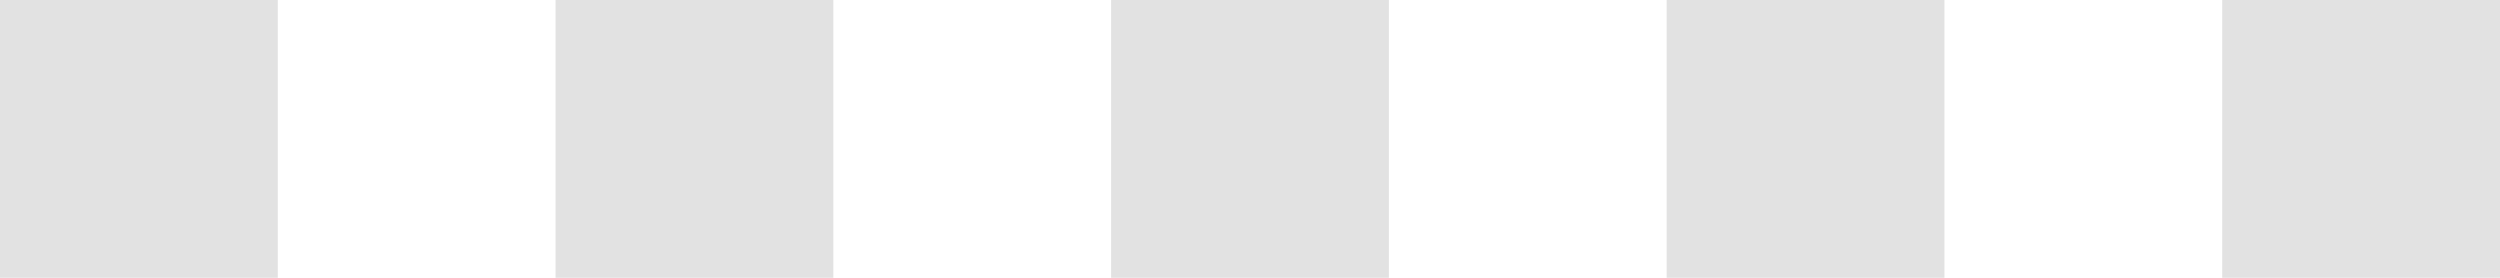
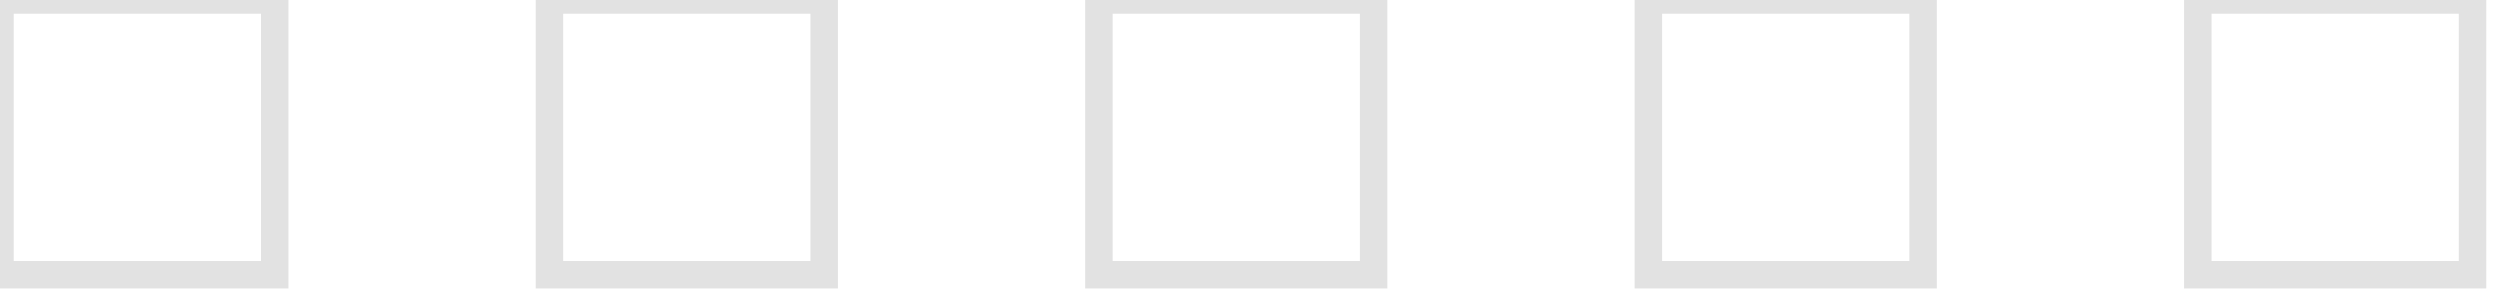
<svg xmlns="http://www.w3.org/2000/svg" xmlns:xlink="http://www.w3.org/1999/xlink" version="1.1">
  <defs>
-     <rect id="loadsquare" width="10" height="10" fill="#E2E2E2" stroke="none" />
+     <rect id="loadsquare" width="10" height="10" fill="none" stroke="#E2E2E2" stroke-width="1px" />
  </defs>
  <use id="square1" x="0" y="0" xlink:href="#loadsquare">
    <set id="square1effect" attributeName="opacity" attributeType="CSS" to="0" begin="0.5s;square5effect.end" dur="0.5s" />
  </use>
  <use id="square2" x="20" y="0" xlink:href="#loadsquare">
    <set id="square2effect" attributeName="opacity" attributeType="CSS" to="0" begin="square1effect.end" dur="0.5s" />
  </use>
  <use id="square3" x="40" y="0" xlink:href="#loadsquare">
    <set id="square3effect" attributeName="opacity" attributeType="CSS" to="0" begin="square2effect.end" dur="0.5s" />
  </use>
  <use id="square4" x="60" y="0" xlink:href="#loadsquare">
    <set id="square4effect" attributeName="opacity" attributeType="CSS" to="0" begin="square3effect.end" dur="0.5s" />
  </use>
  <use id="square5" x="80" y="0" xlink:href="#loadsquare">
    <set id="square5effect" attributeName="opacity" attributeType="CSS" to="0" begin="square4effect.end" dur="0.5s" />
  </use>
</svg>
